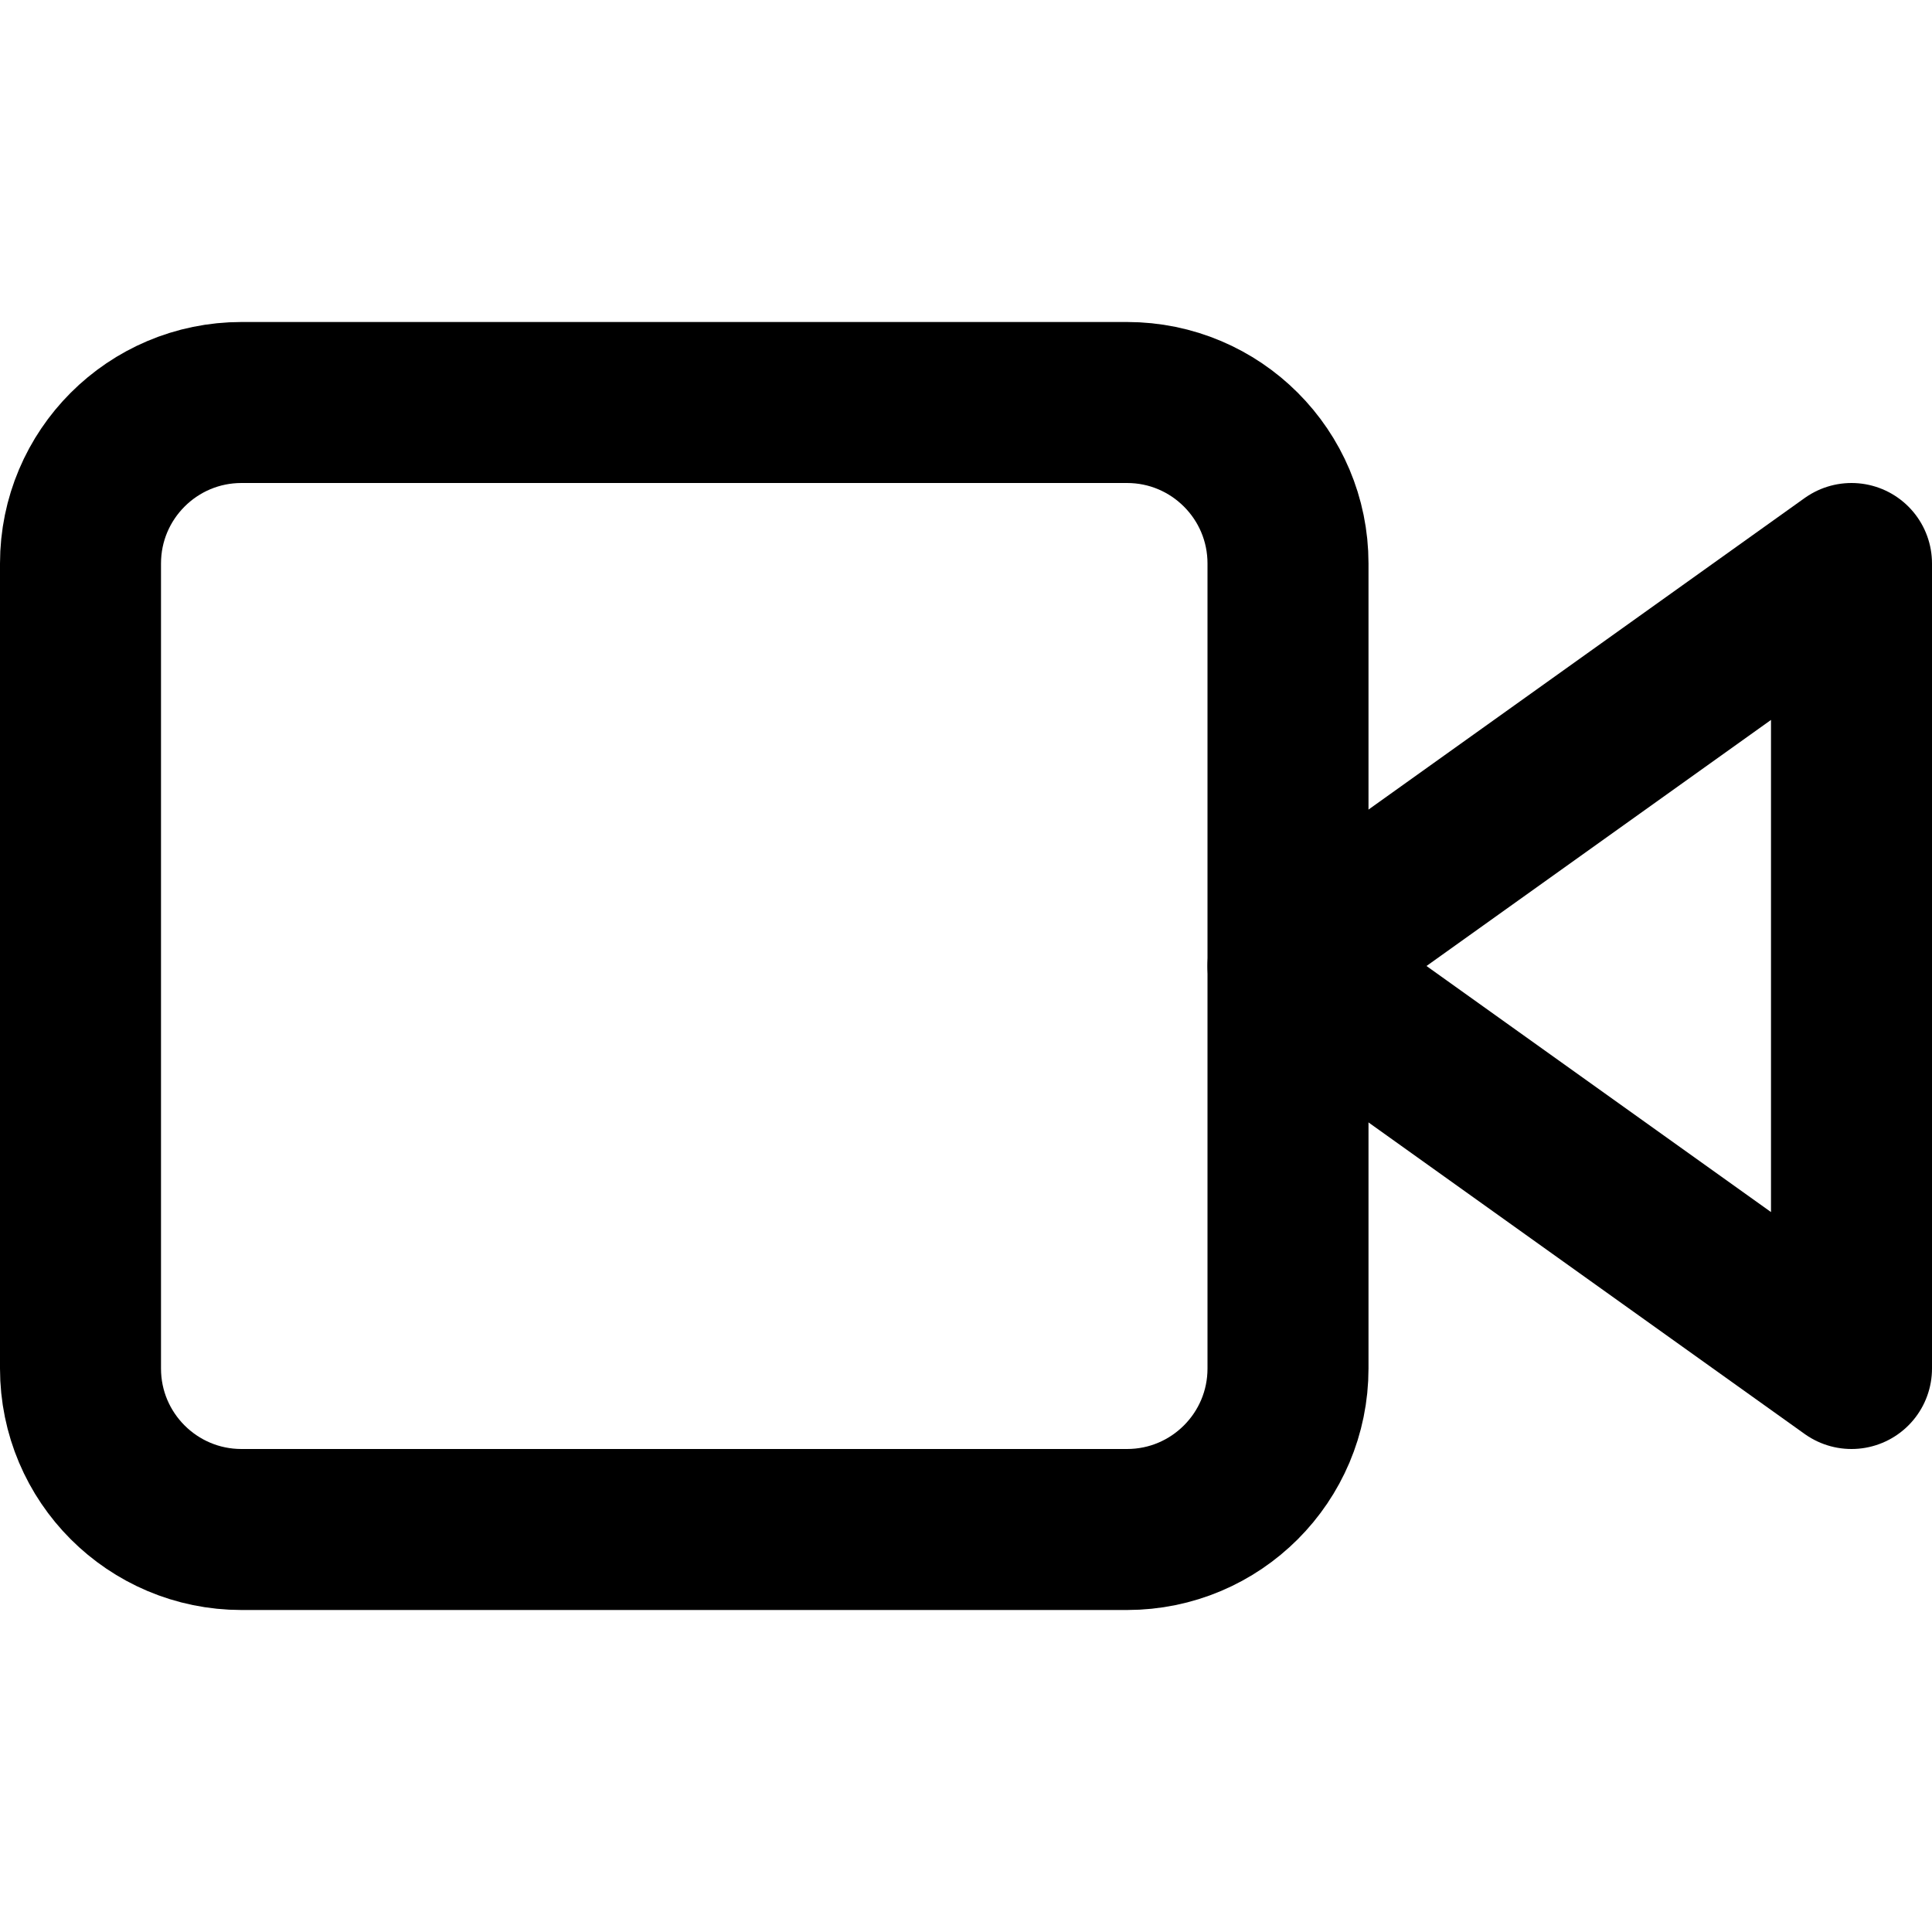
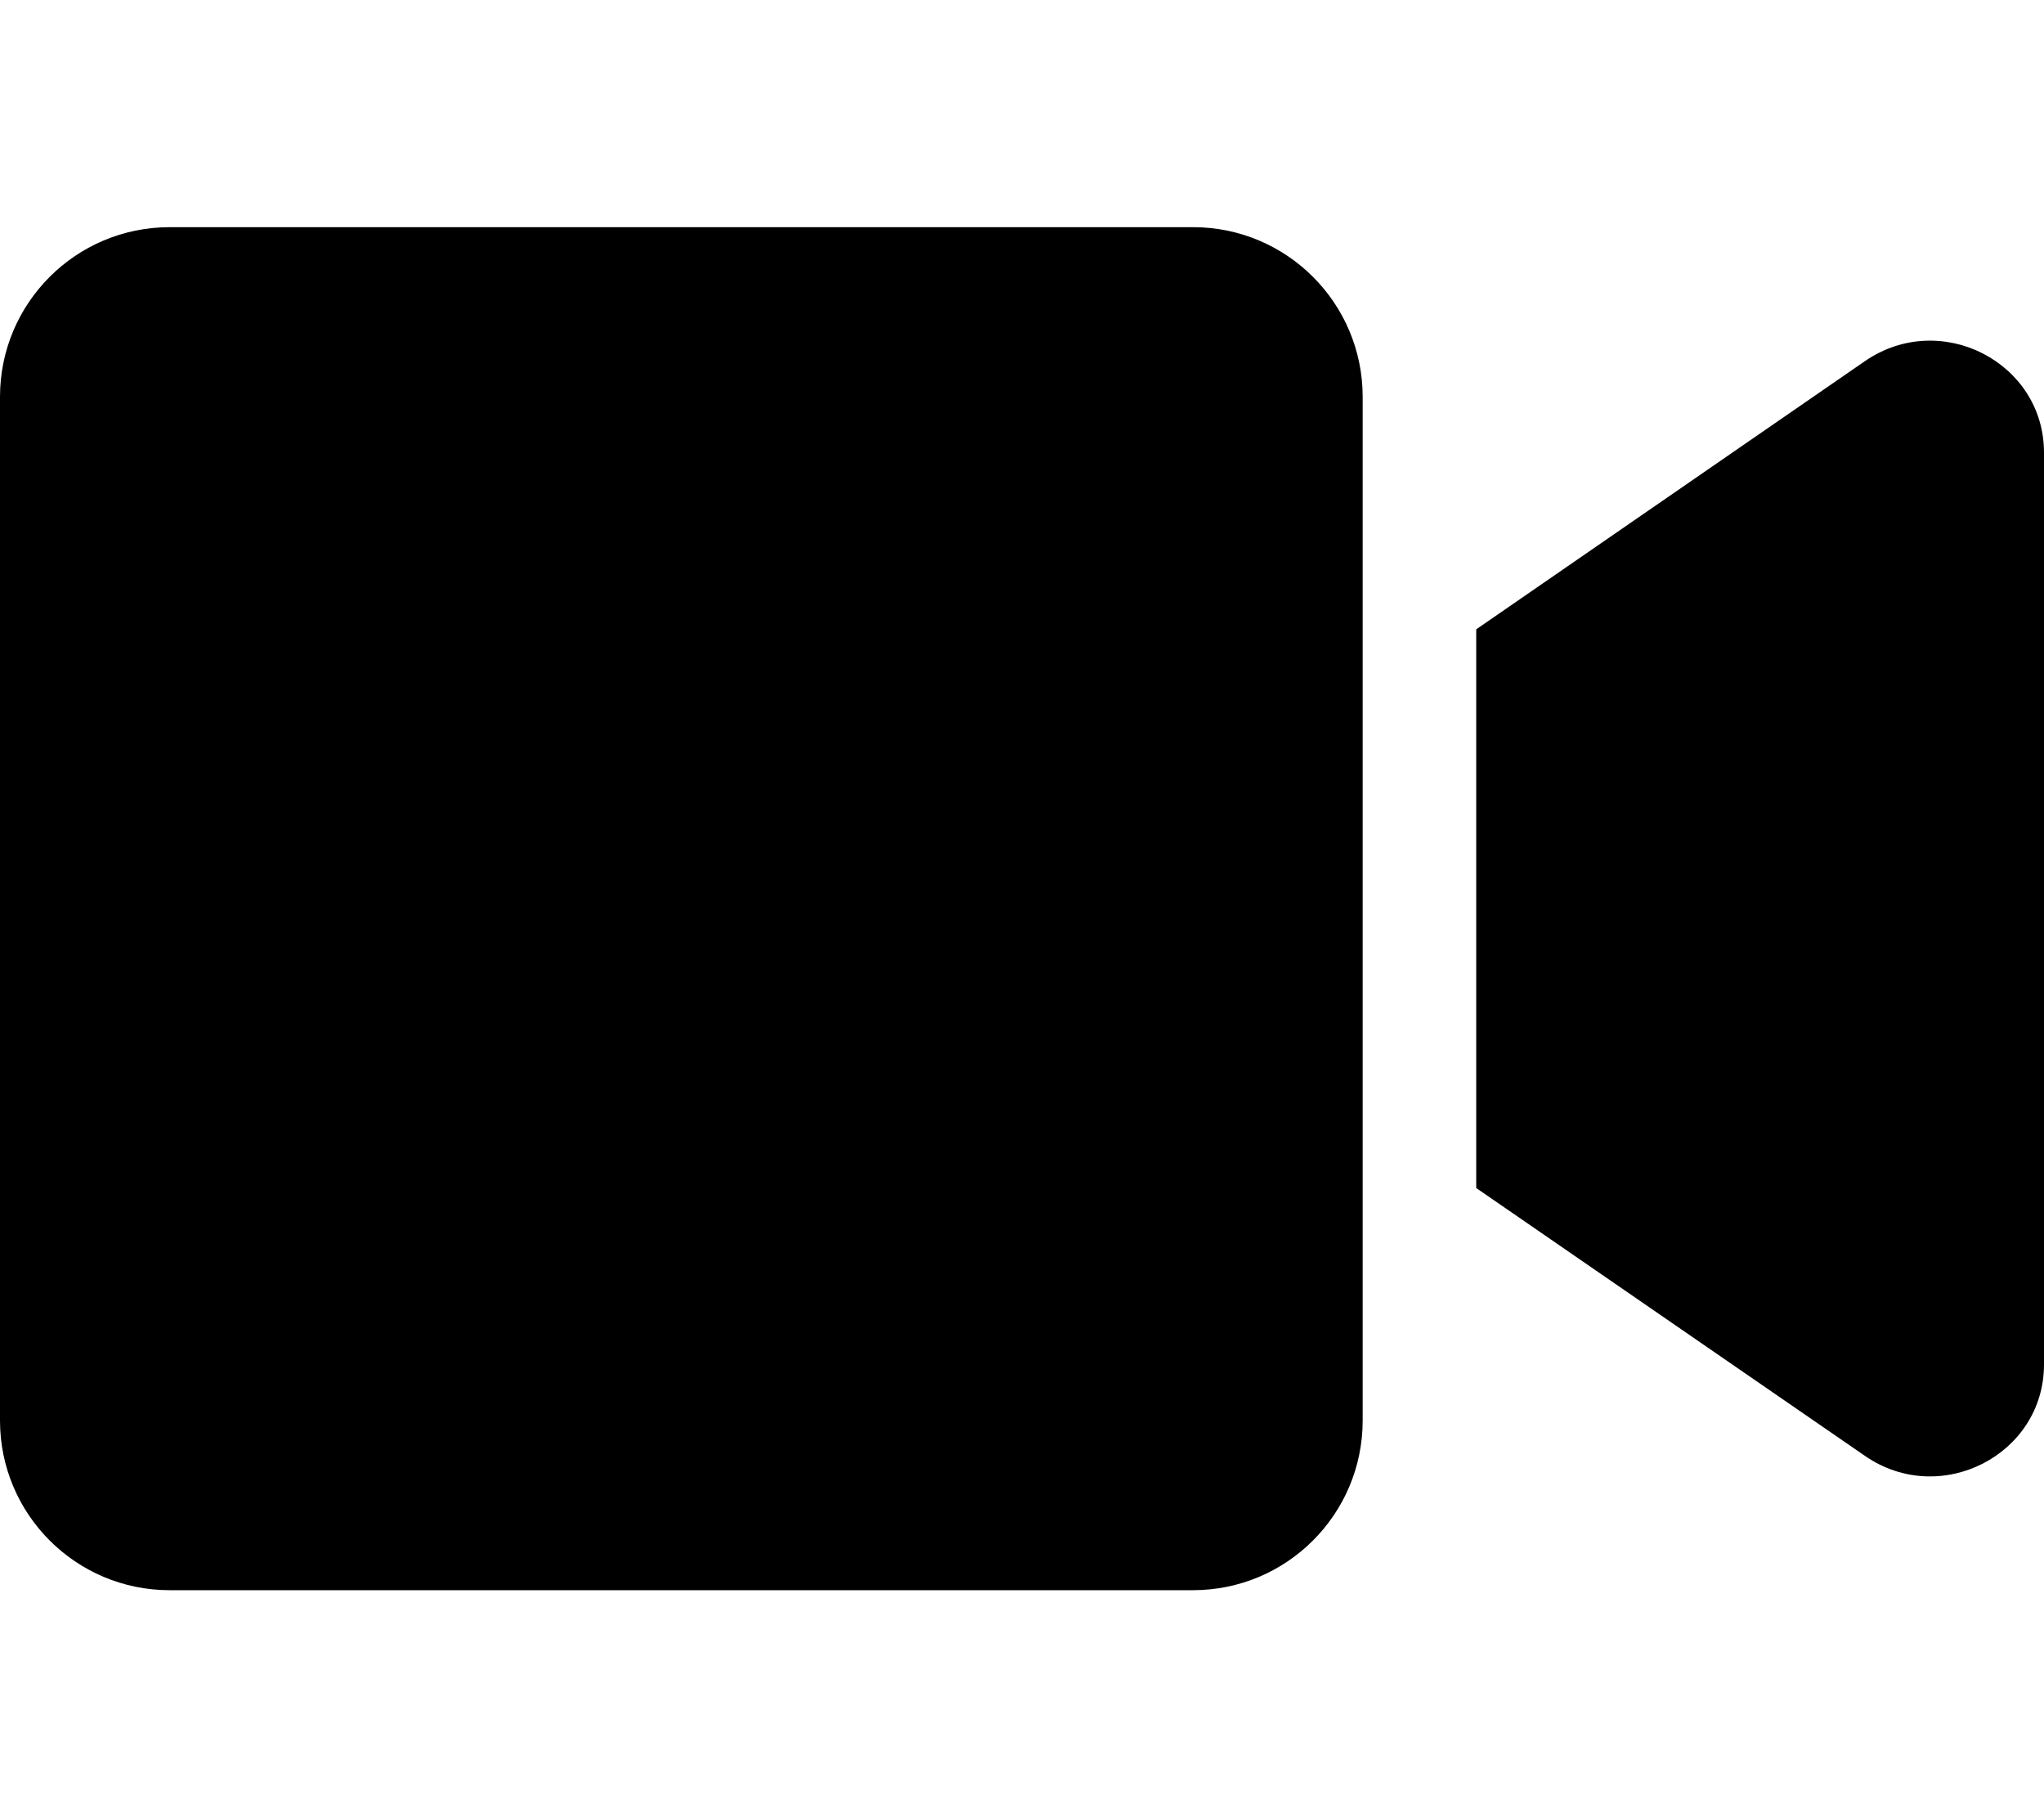
- <svg xmlns="http://www.w3.org/2000/svg" width="24" height="24" viewBox="0 0 24 24" fill="none" stroke="currentColor" stroke-width="2" stroke-linecap="round" stroke-linejoin="round" class="feather feather-video">
-   <polygon points="23 7 16 12 23 17 23 7" />
-   <rect x="1" y="5" width="15" height="14" rx="2" ry="2" />
+ <svg xmlns="http://www.w3.org/2000/svg" aria-hidden="true" focusable="false" viewBox="0 0 576 512">
+   <path fill="currentColor" d="M336.2 64H47.8C21.4 64 0 85.4 0 111.8v288.4C0 426.6 21.4 448 47.8 448h288.4c26.4 0 47.8-21.4 47.8-47.8V111.8c0-26.4-21.4-47.8-47.8-47.8zm189.4 37.7L416 177.3v157.4l109.6 75.5c21.2 14.6 50.4-.3 50.4-25.8V127.5c0-25.4-29.1-40.4-50.4-25.8z" />
</svg>
